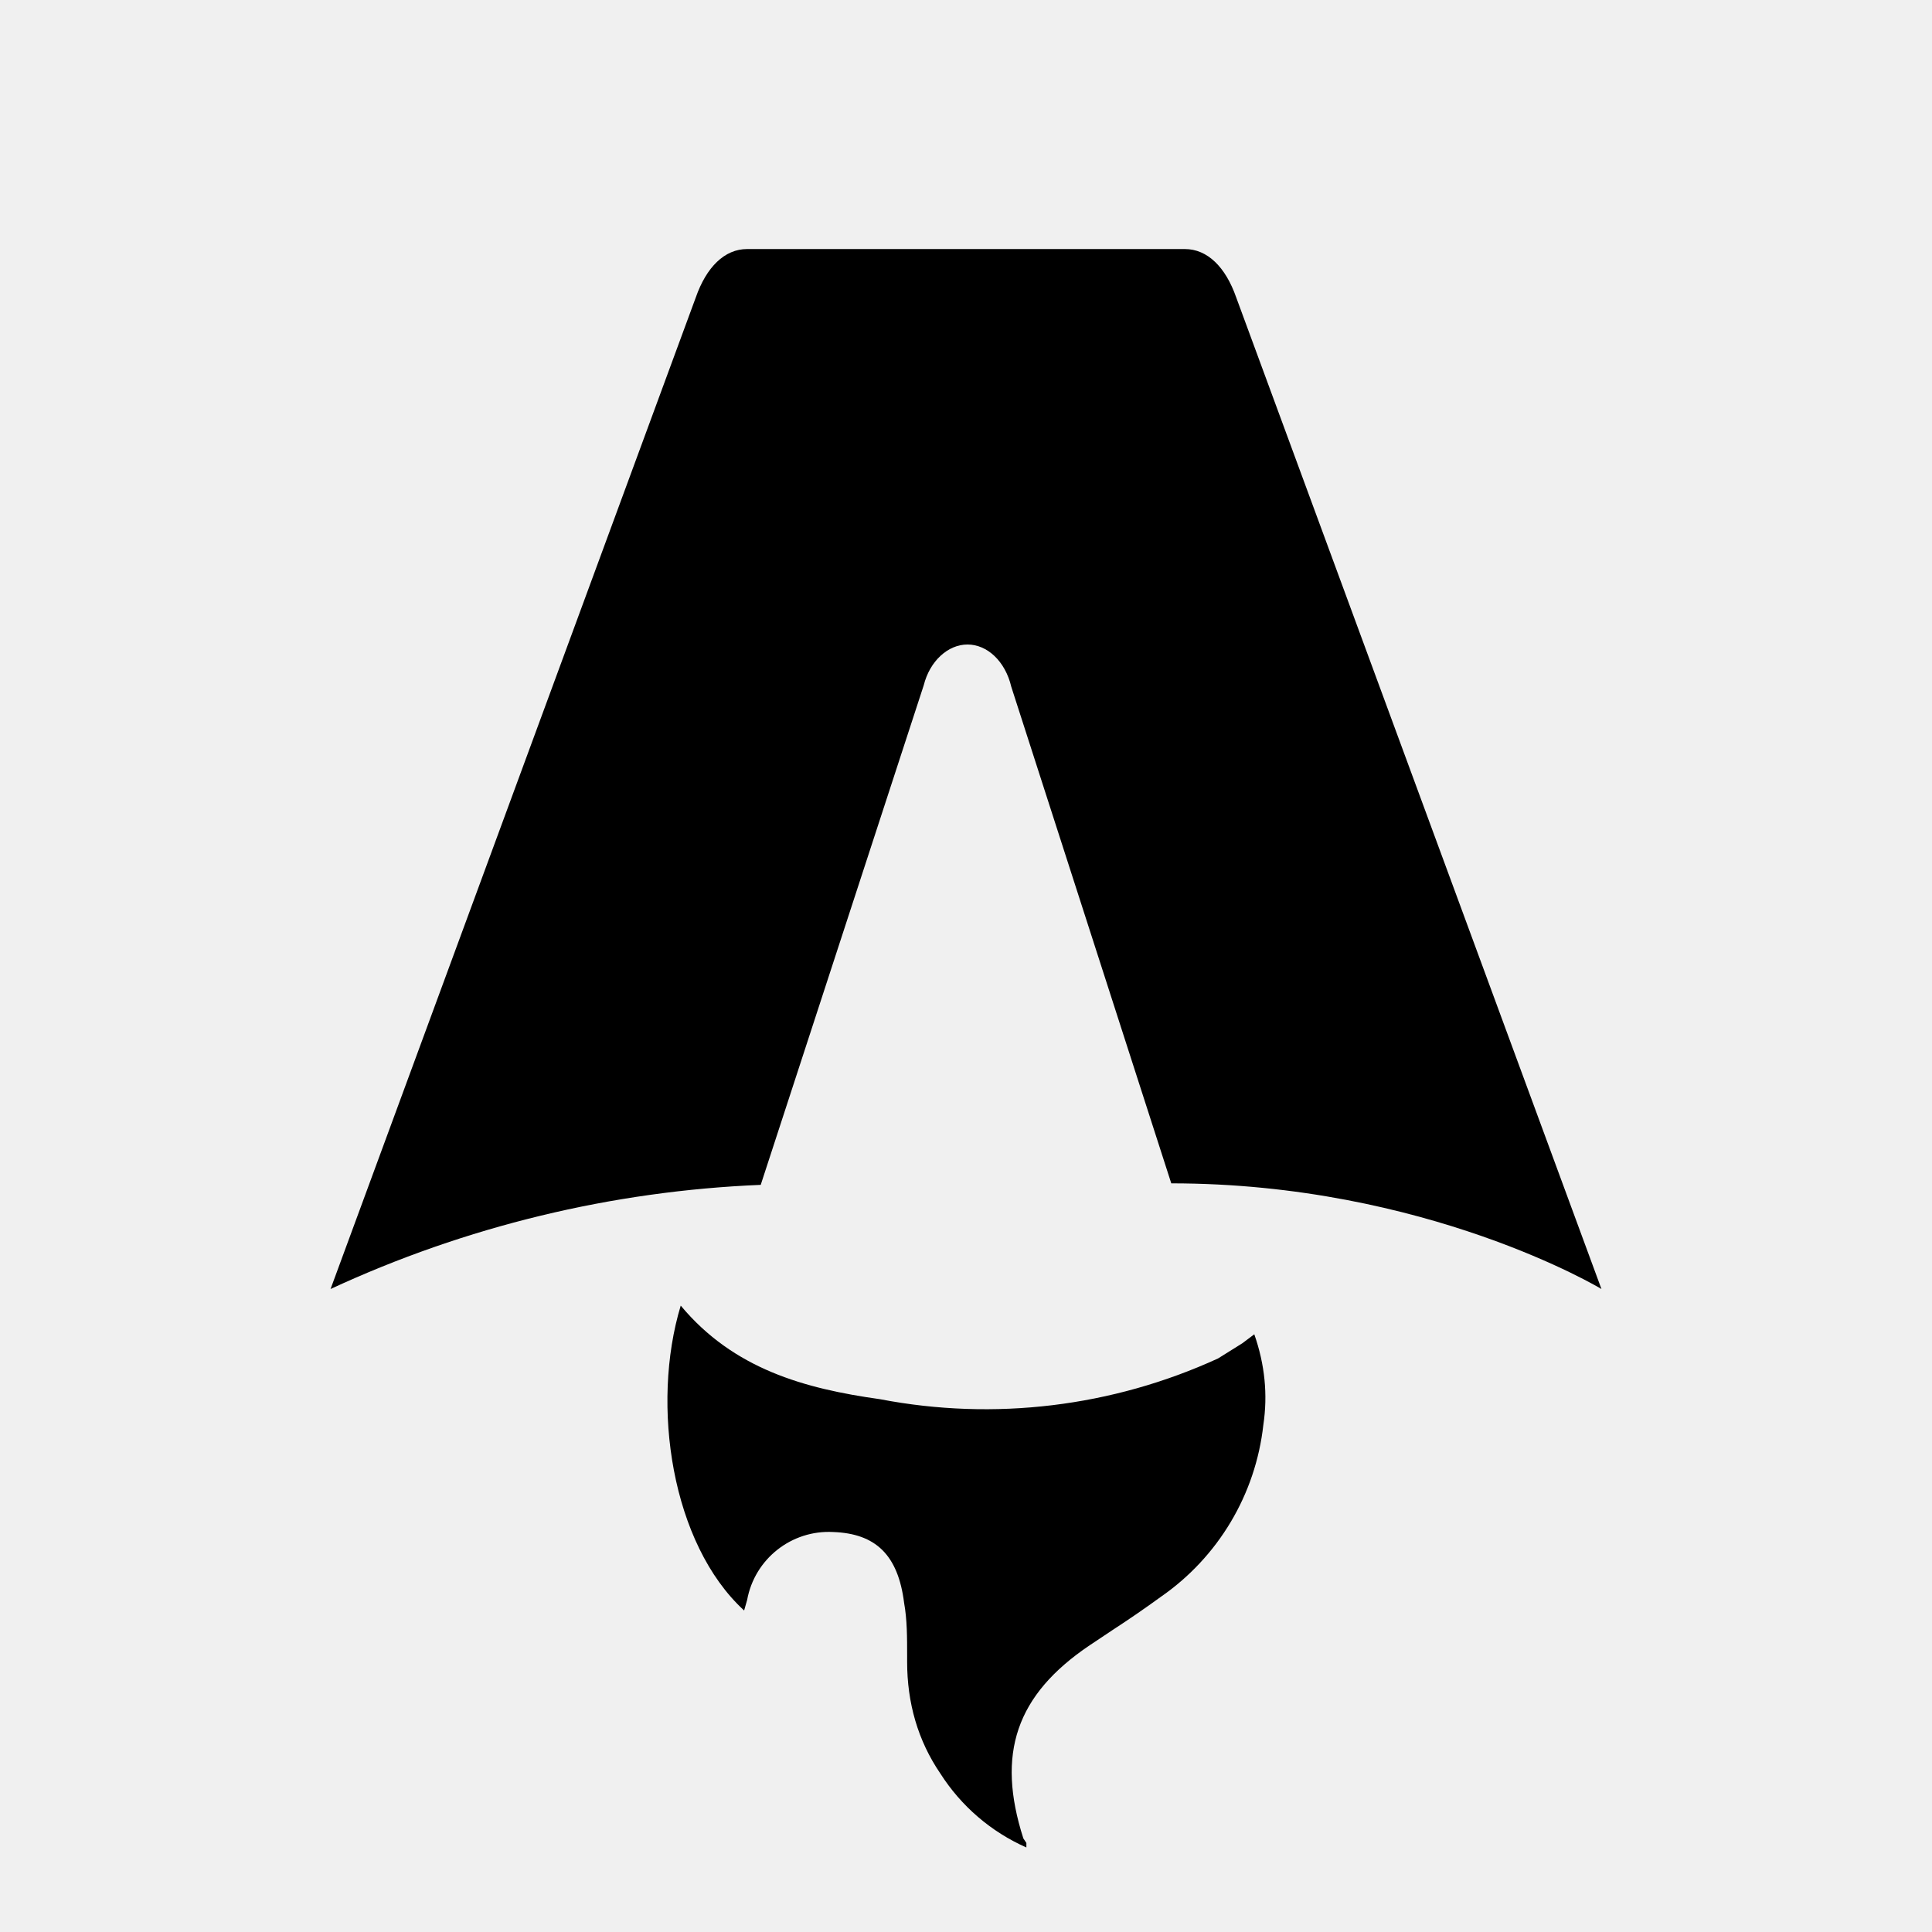
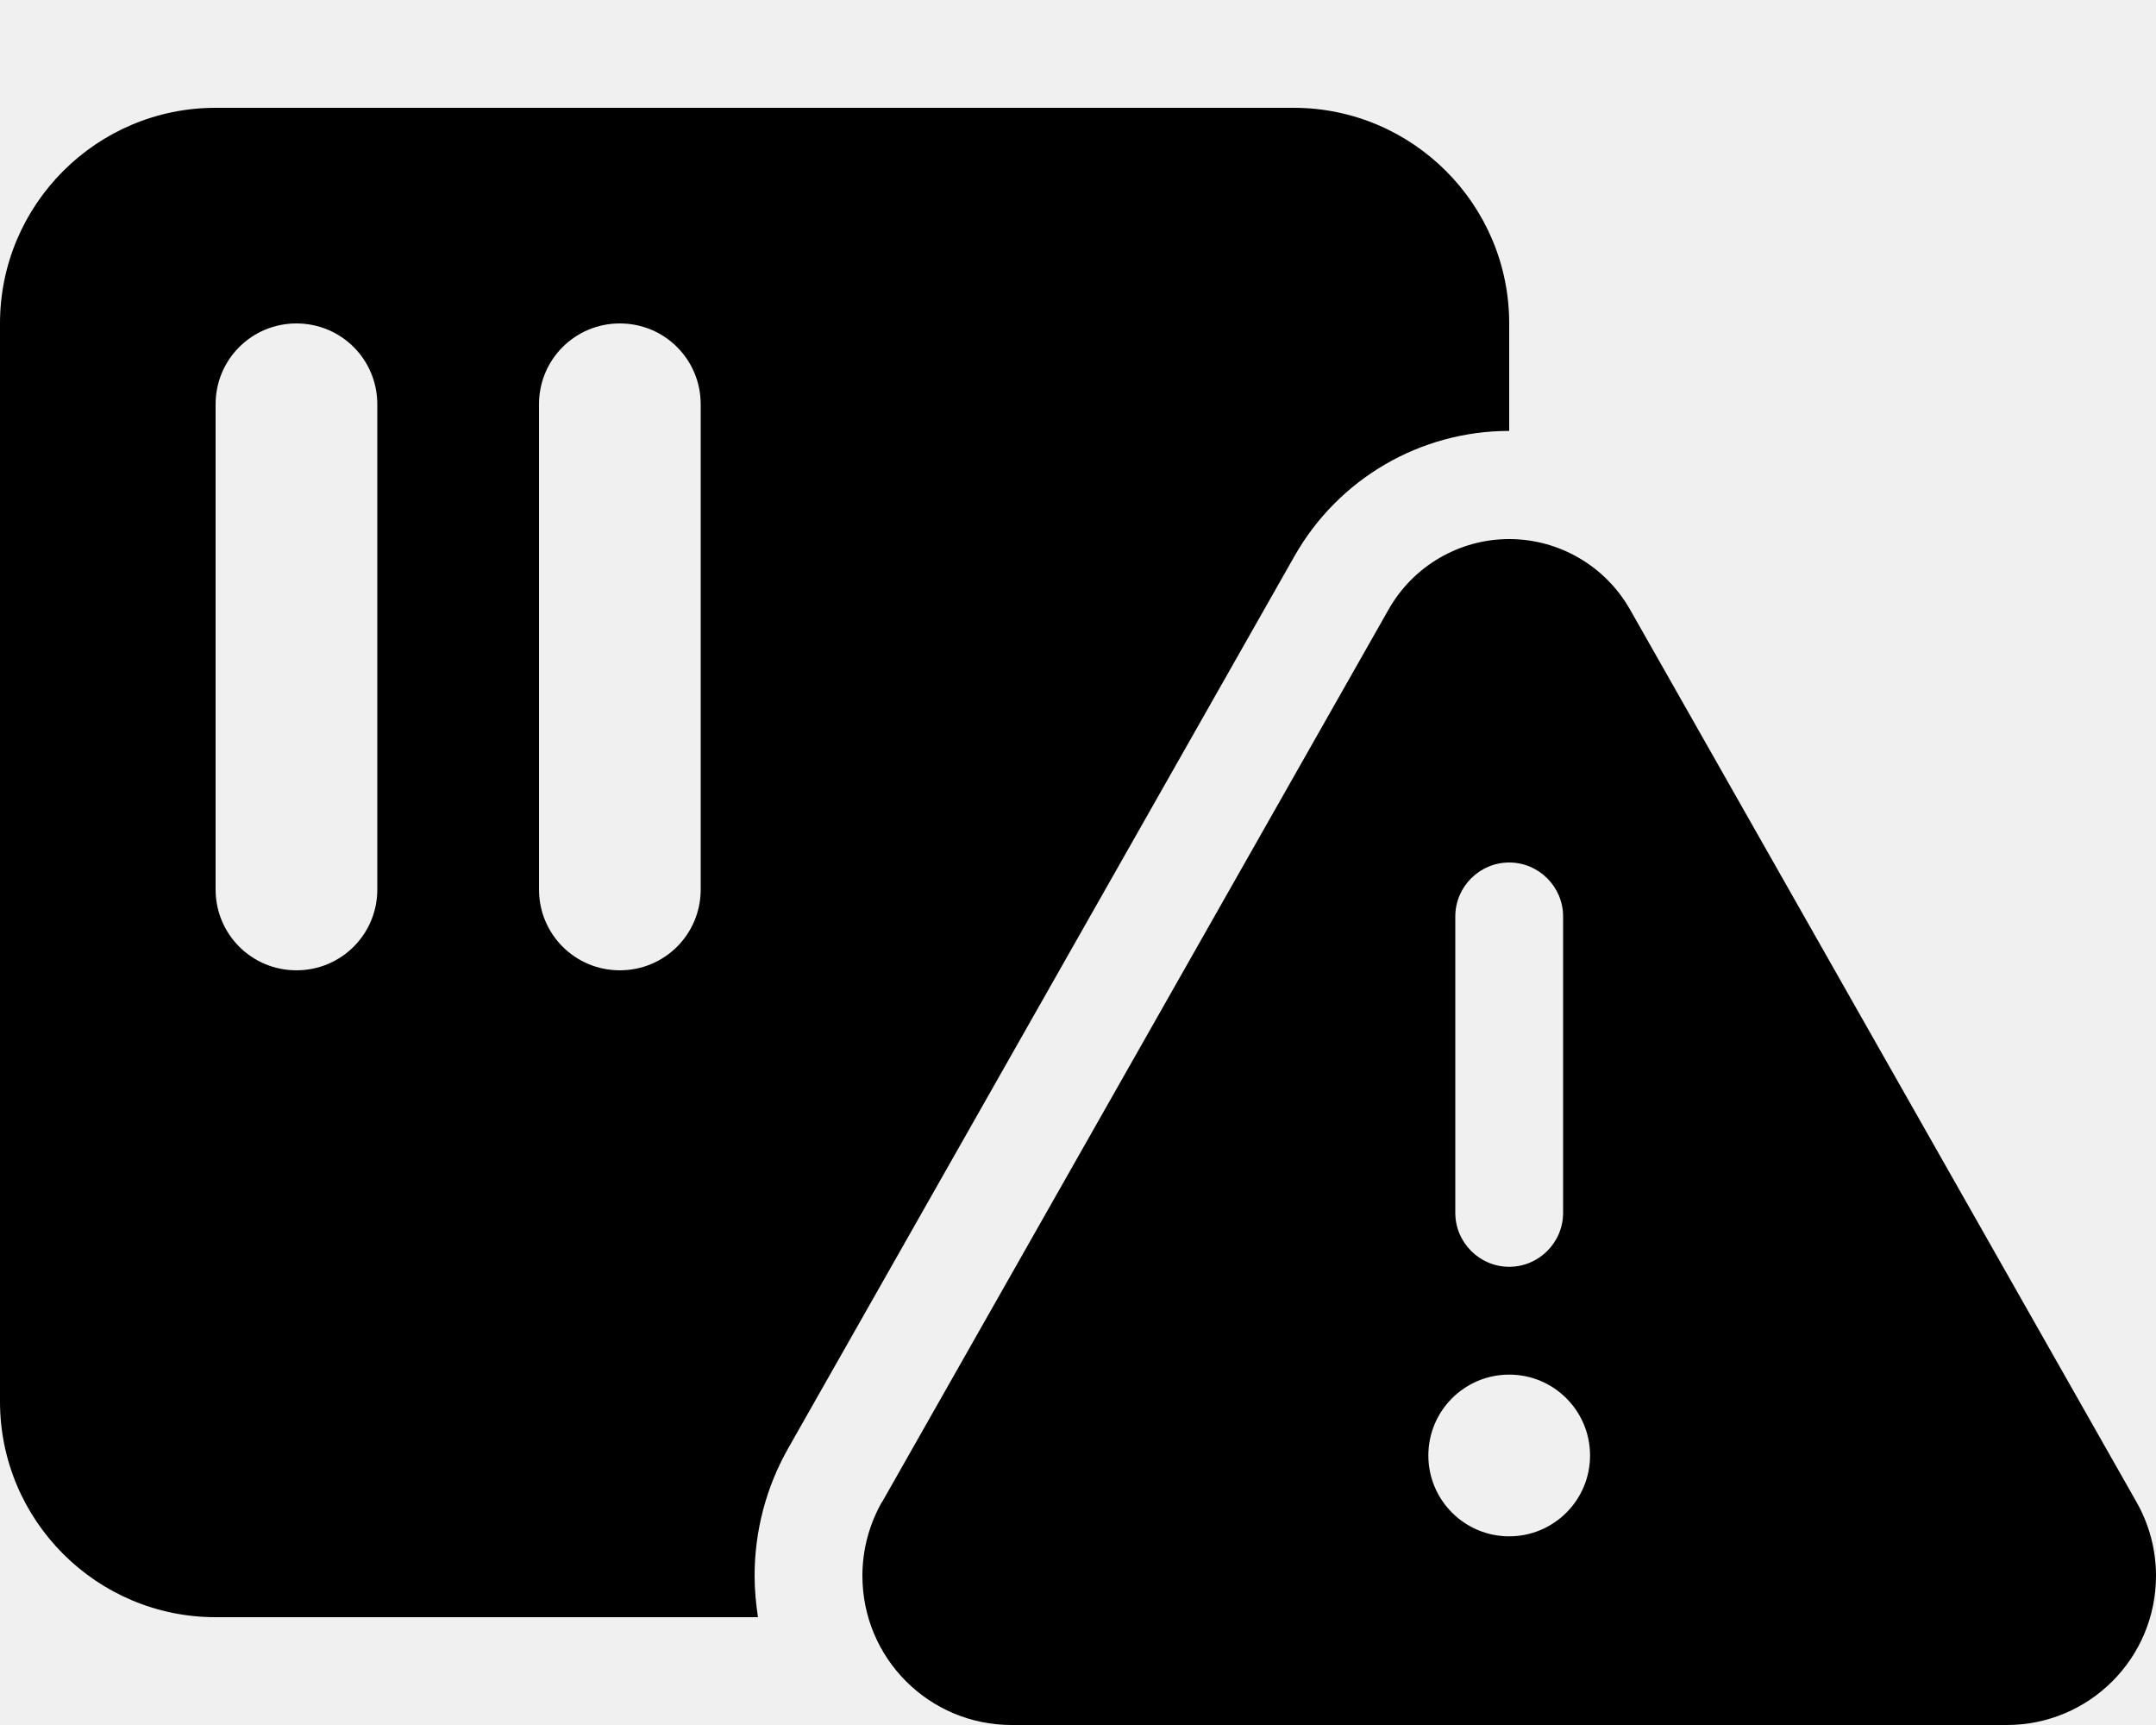
- <svg xmlns="http://www.w3.org/2000/svg" fill="none" viewBox="0 0 128 128">
-   <path d="M50.4 78.5a75.1 75.1 0 0 0-28.5 6.9l24.2-65.7c.7-2 1.9-3.2 3.4-3.2h29c1.5 0 2.7 1.2 3.4 3.2l24.2 65.7s-11.6-7-28.5-7L67 45.5c-.4-1.7-1.6-2.8-2.9-2.8-1.3 0-2.5 1.1-2.9 2.7L50.4 78.5Zm-1.1 28.2Zm-4.2-20.2c-2 6.6-.6 15.8 4.2 20.2a17.5 17.5 0 0 1 .2-.7 5.5 5.5 0 0 1 5.7-4.5c2.8.1 4.3 1.5 4.7 4.7.2 1.1.2 2.3.2 3.5v.4c0 2.7.7 5.2 2.2 7.4a13 13 0 0 0 5.7 4.9v-.3l-.2-.3c-1.8-5.6-.5-9.5 4.4-12.8l1.5-1a73 73 0 0 0 3.2-2.2 16 16 0 0 0 6.8-11.4c.3-2 .1-4-.6-6l-.8.6-1.6 1a37 37 0 0 1-22.4 2.7c-5-.7-9.7-2-13.2-6.2Z" />
-   <style>
-         path { fill: #000; }
-         @media (prefers-color-scheme: dark) {
-             path { fill: #FFF; }
-         }
-     </style>
+ <svg xmlns="http://www.w3.org/2000/svg" viewBox="0 0 640 512">
+   <path d="M64 32C28.7 32 0 60.7 0 96V416c0 35.3 28.7 64 64 64H225c-.6-4-1-8.1-1-12.3c0-13.2 3.4-26.2 9.9-37.7l150.4-265c13-22.9 37.3-37.1 63.7-37.1V96c0-35.3-28.7-64-64-64H64zm48 88V264c0 13.3-10.7 24-24 24s-24-10.7-24-24V120c0-13.3 10.7-24 24-24s24 10.7 24 24zm96 0V264c0 13.3-10.7 24-24 24s-24-10.7-24-24V120c0-13.3 10.7-24 24-24s24 10.7 24 24zm53.8 325.8c-3.8 6.7-5.8 14.2-5.8 21.9c0 24.5 19.8 44.3 44.3 44.3H595.7c24.5 0 44.3-19.8 44.3-44.3c0-7.7-2-15.2-5.8-21.9l-150.4-265C476.5 168 462.8 160 448 160s-28.5 8-35.8 20.9l-150.4 265zM464 272v88c0 8.8-7.2 16-16 16s-16-7.2-16-16V272c0-8.8 7.2-16 16-16s16 7.2 16 16zM448 408a24 24 0 1 1 0 48 24 24 0 1 1 0-48z" />
</svg>
